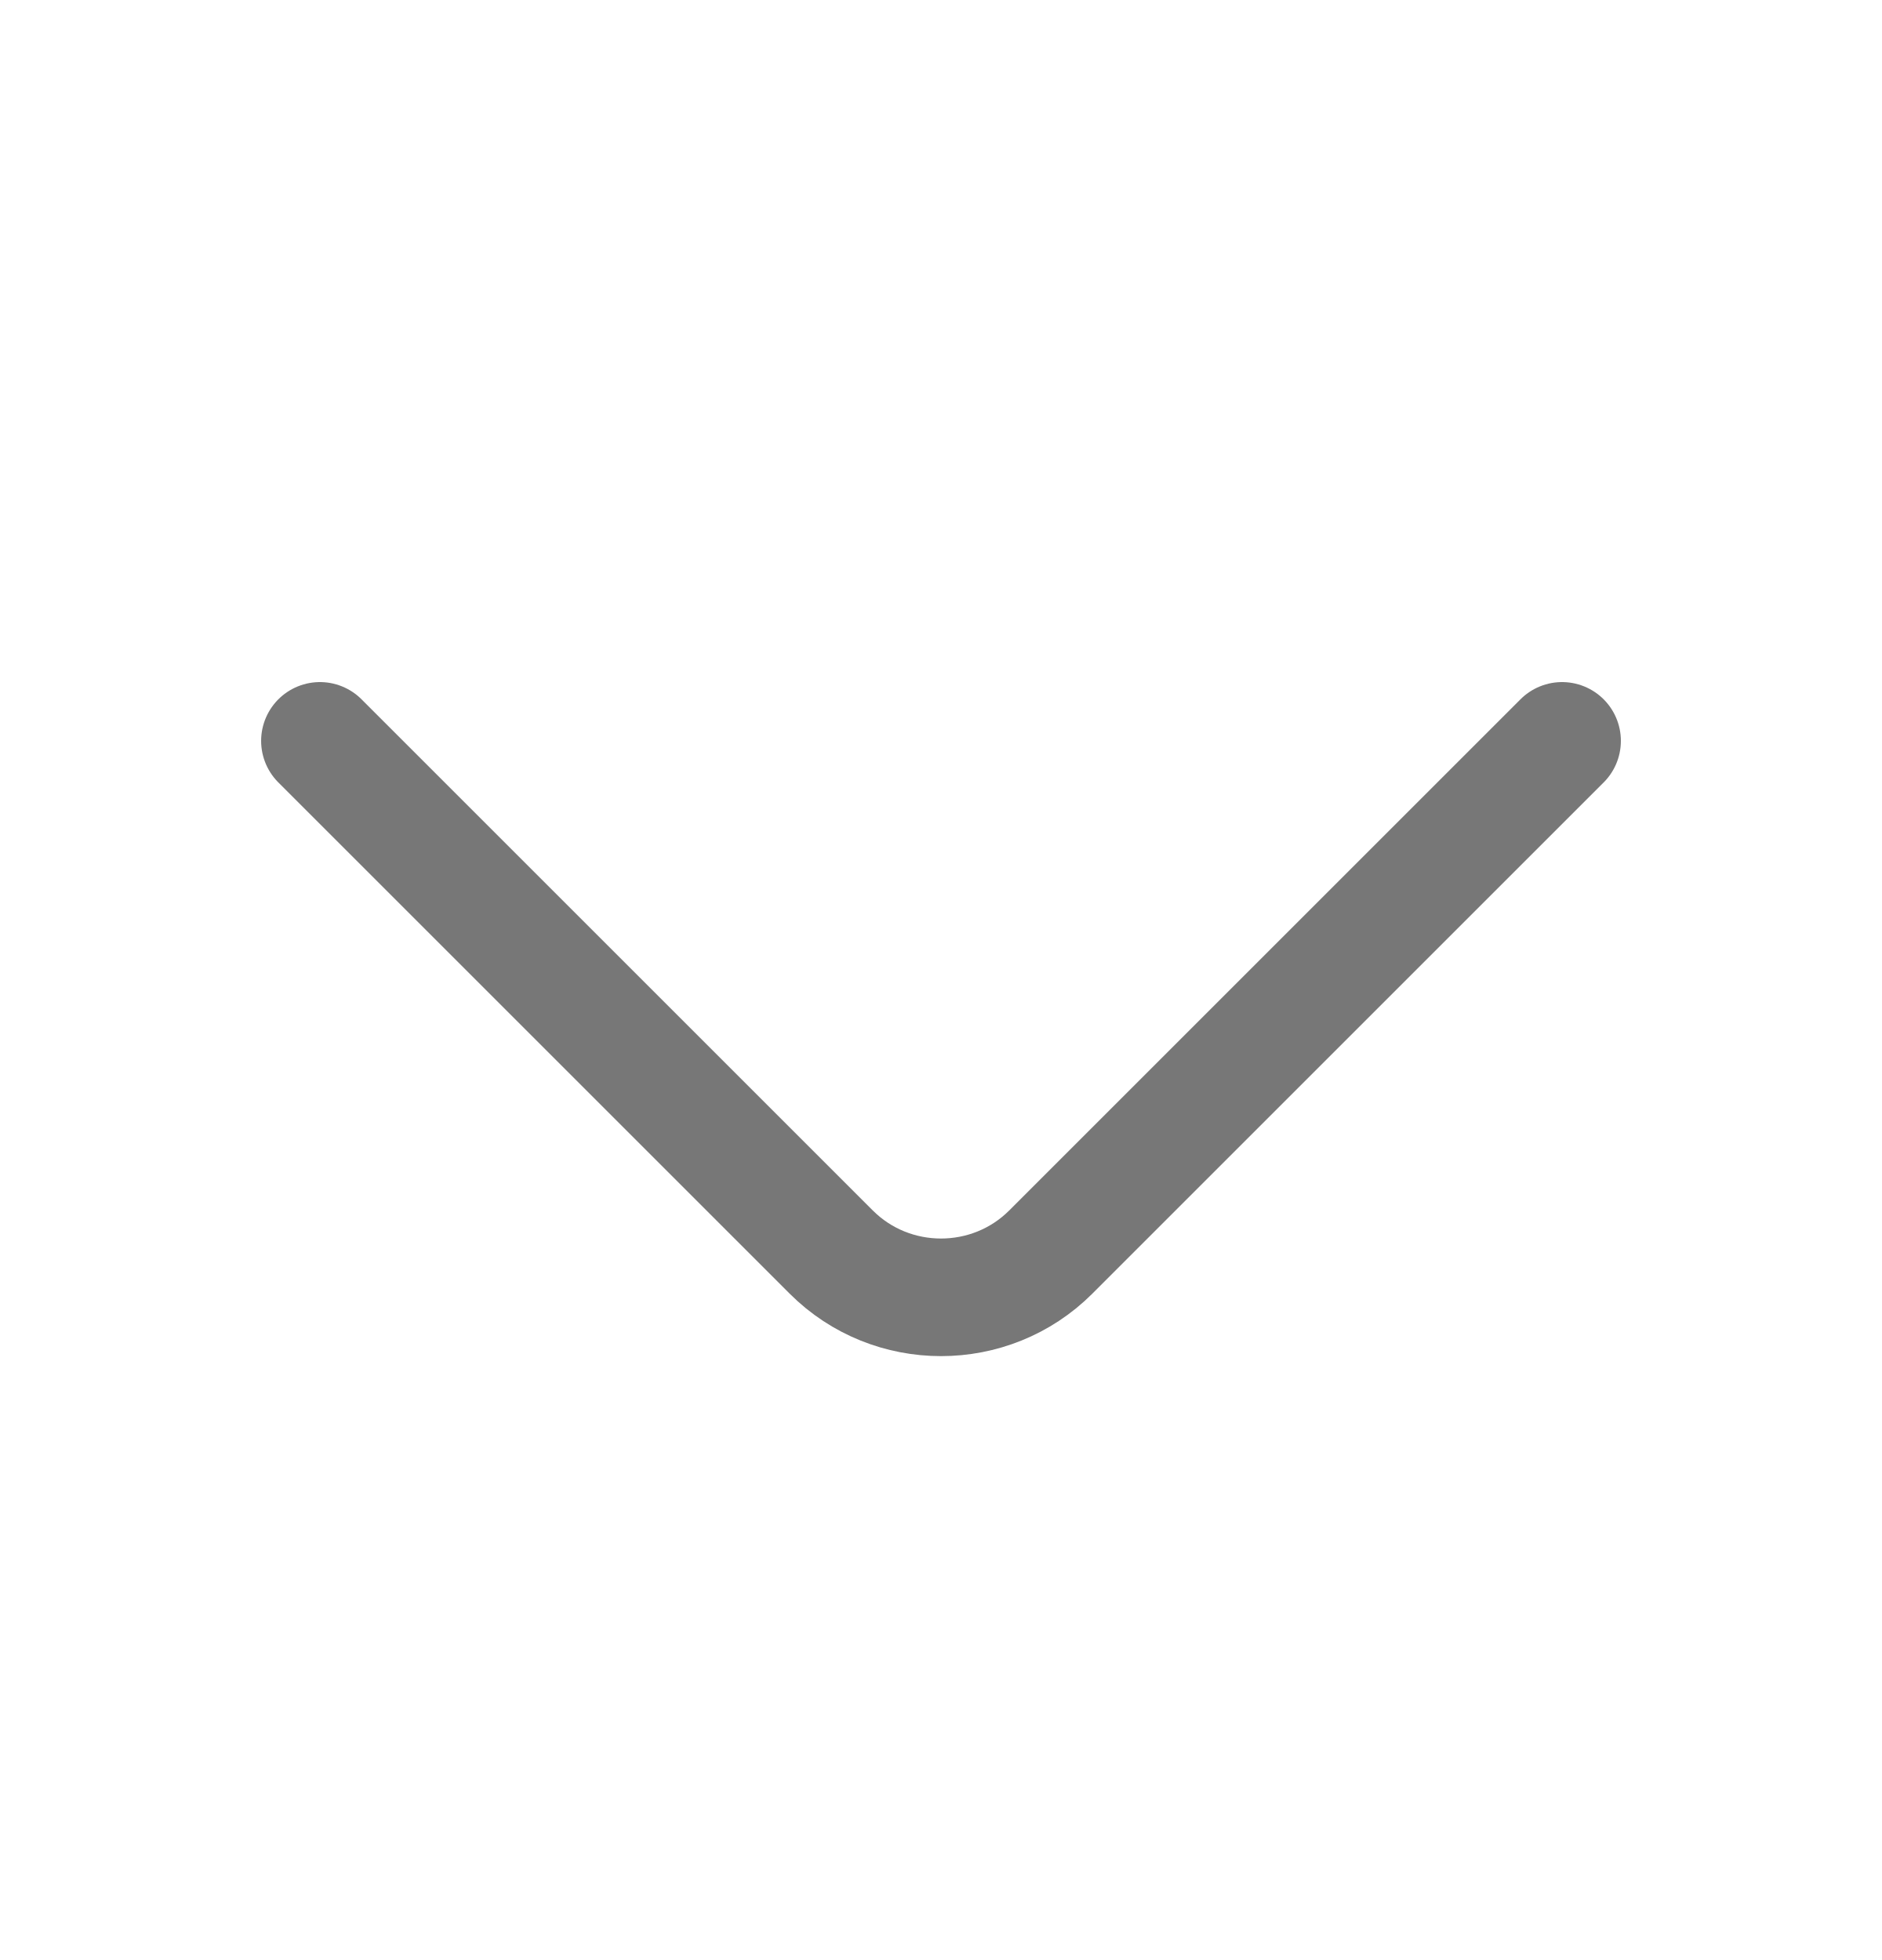
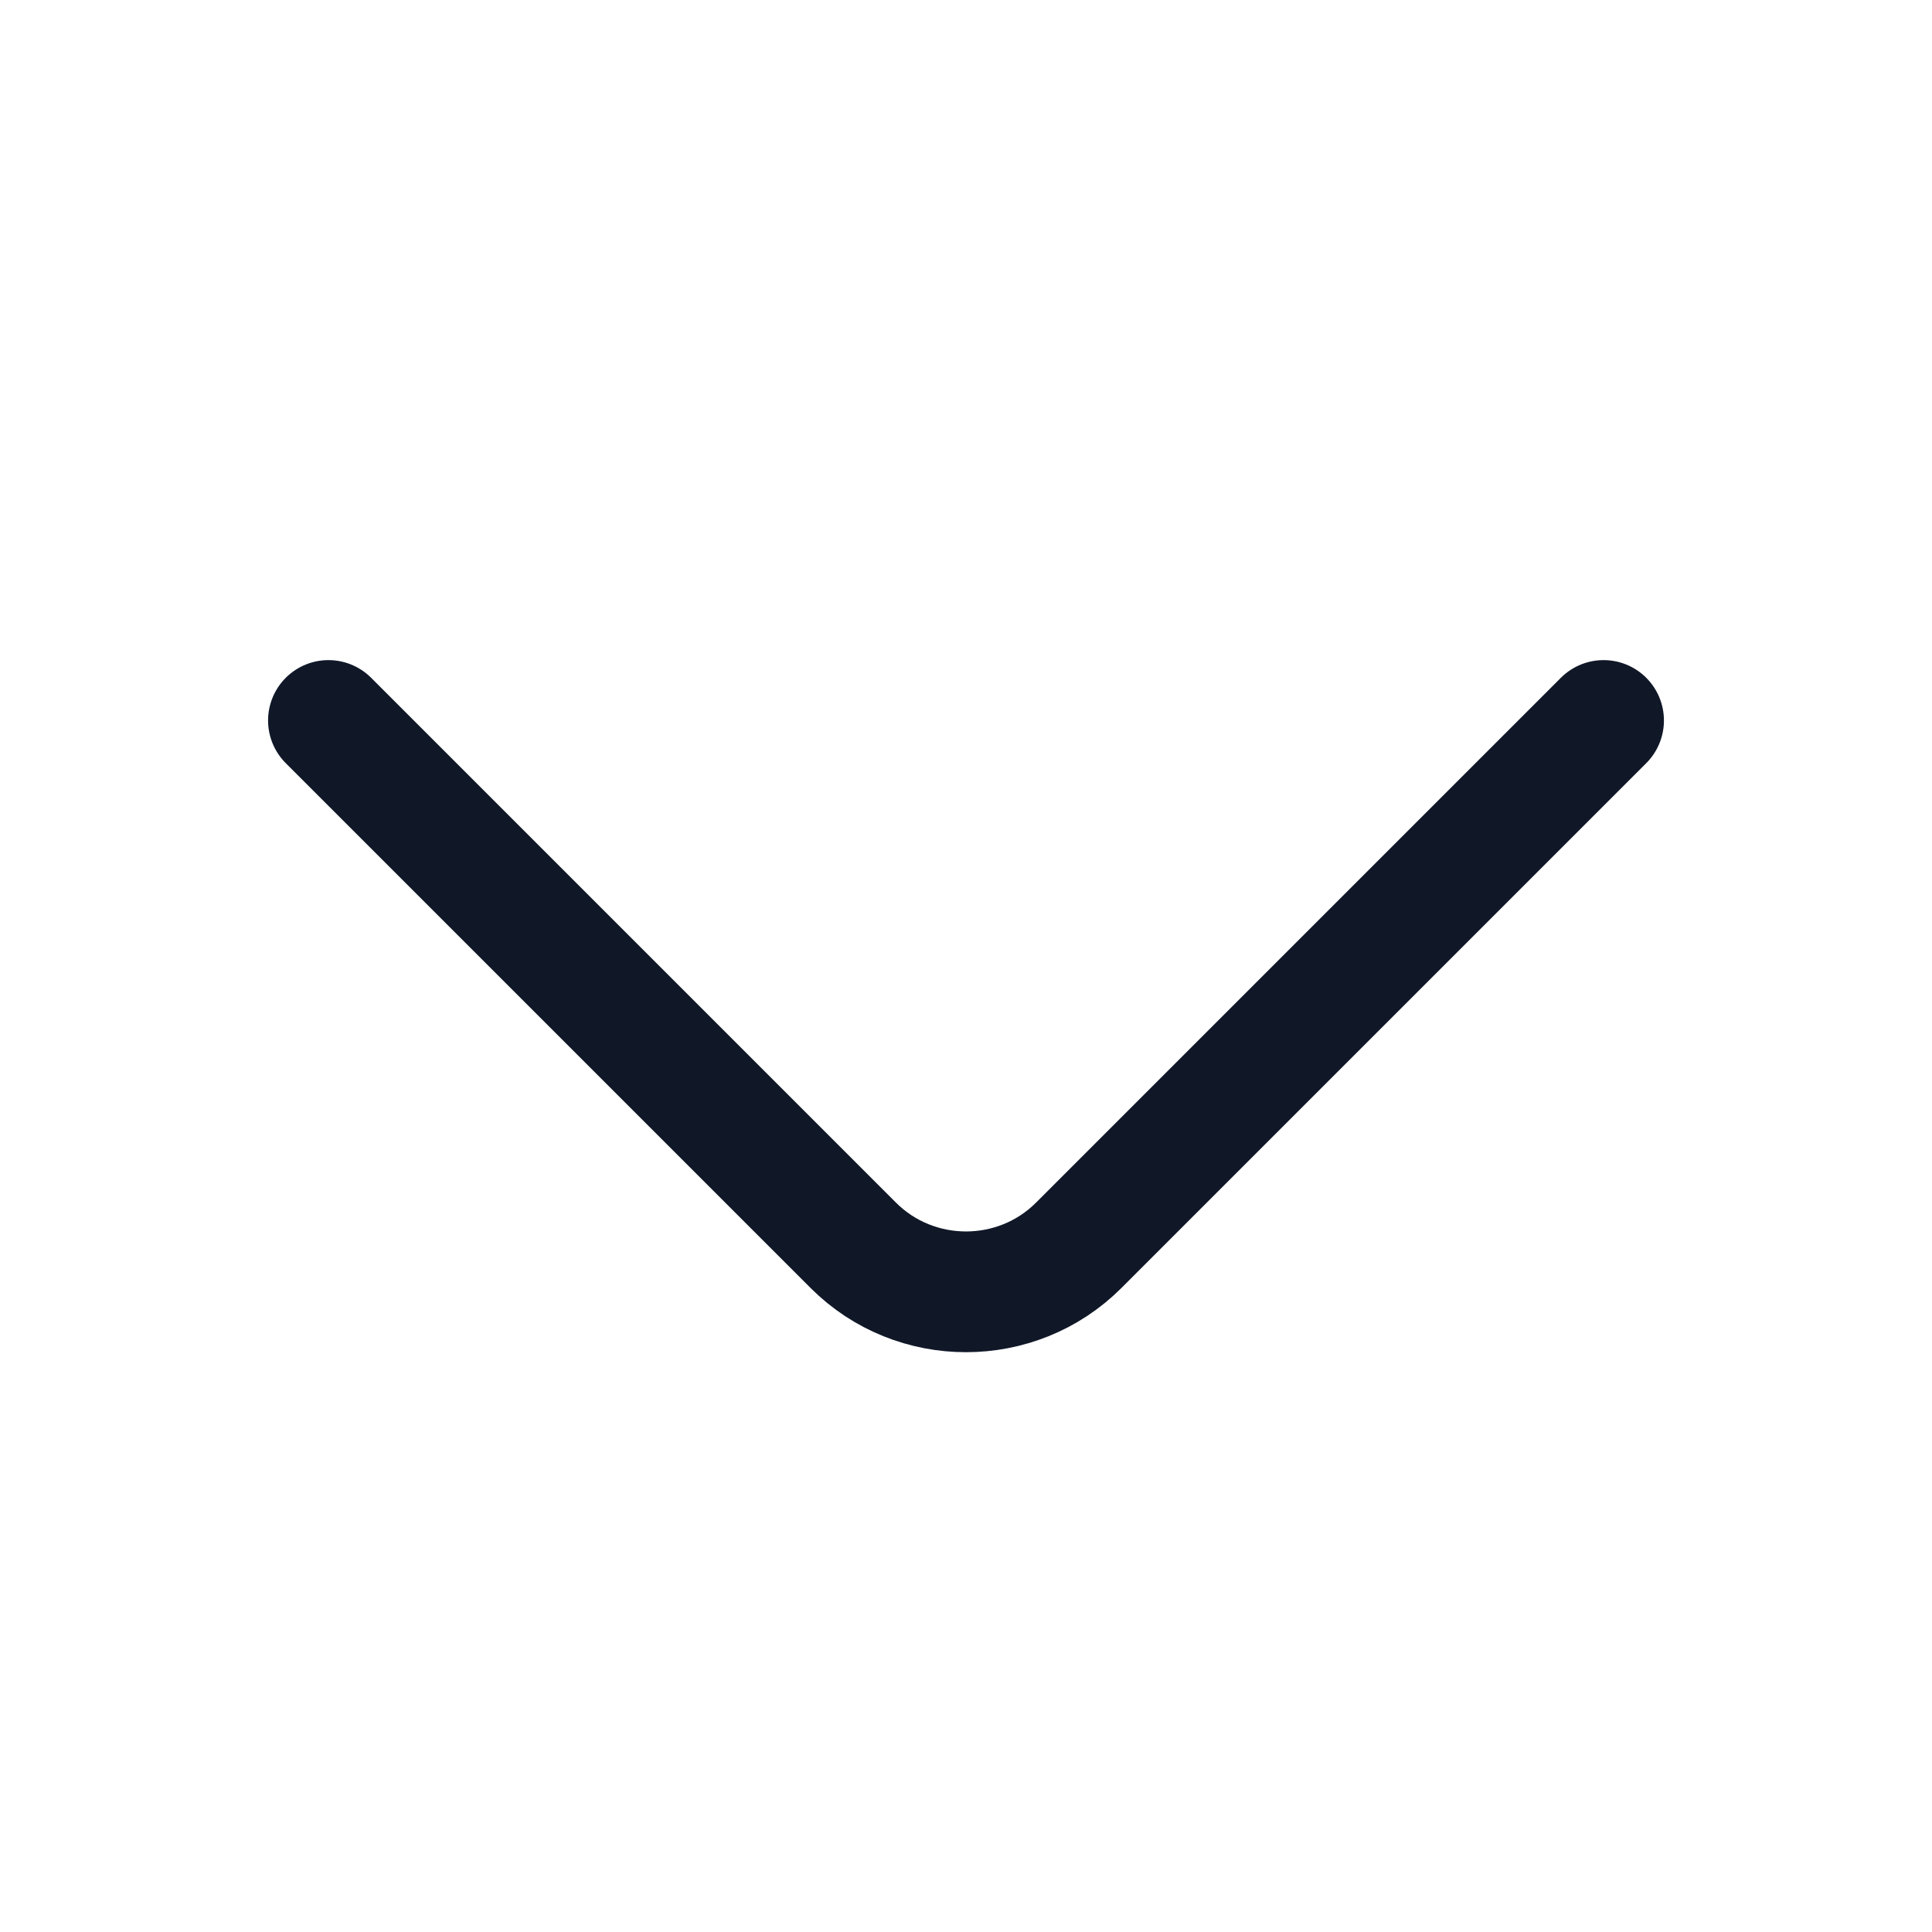
- <svg xmlns="http://www.w3.org/2000/svg" width="24" height="25" viewBox="0 0 24 25" fill="none">
+ <svg xmlns="http://www.w3.org/2000/svg" width="24" height="24" viewBox="0 0 24 24" fill="none">
  <g id="vuesax/linear/arrow-down">
    <g id="arrow-down">
-       <path id="Vector" d="M19.92 9.45L13.4 15.97C12.63 16.74 11.37 16.74 10.6 15.97L4.08 9.45" stroke="#777777" stroke-width="1.5" stroke-miterlimit="10" stroke-linecap="round" stroke-linejoin="round" />
+       <path id="Vector" d="M19.92 8.95L13.4 15.47C12.63 16.24 11.37 16.24 10.6 15.47L4.08 8.95" stroke="#101828" stroke-width="1.5" stroke-miterlimit="10" stroke-linecap="round" stroke-linejoin="round" />
    </g>
  </g>
</svg>
